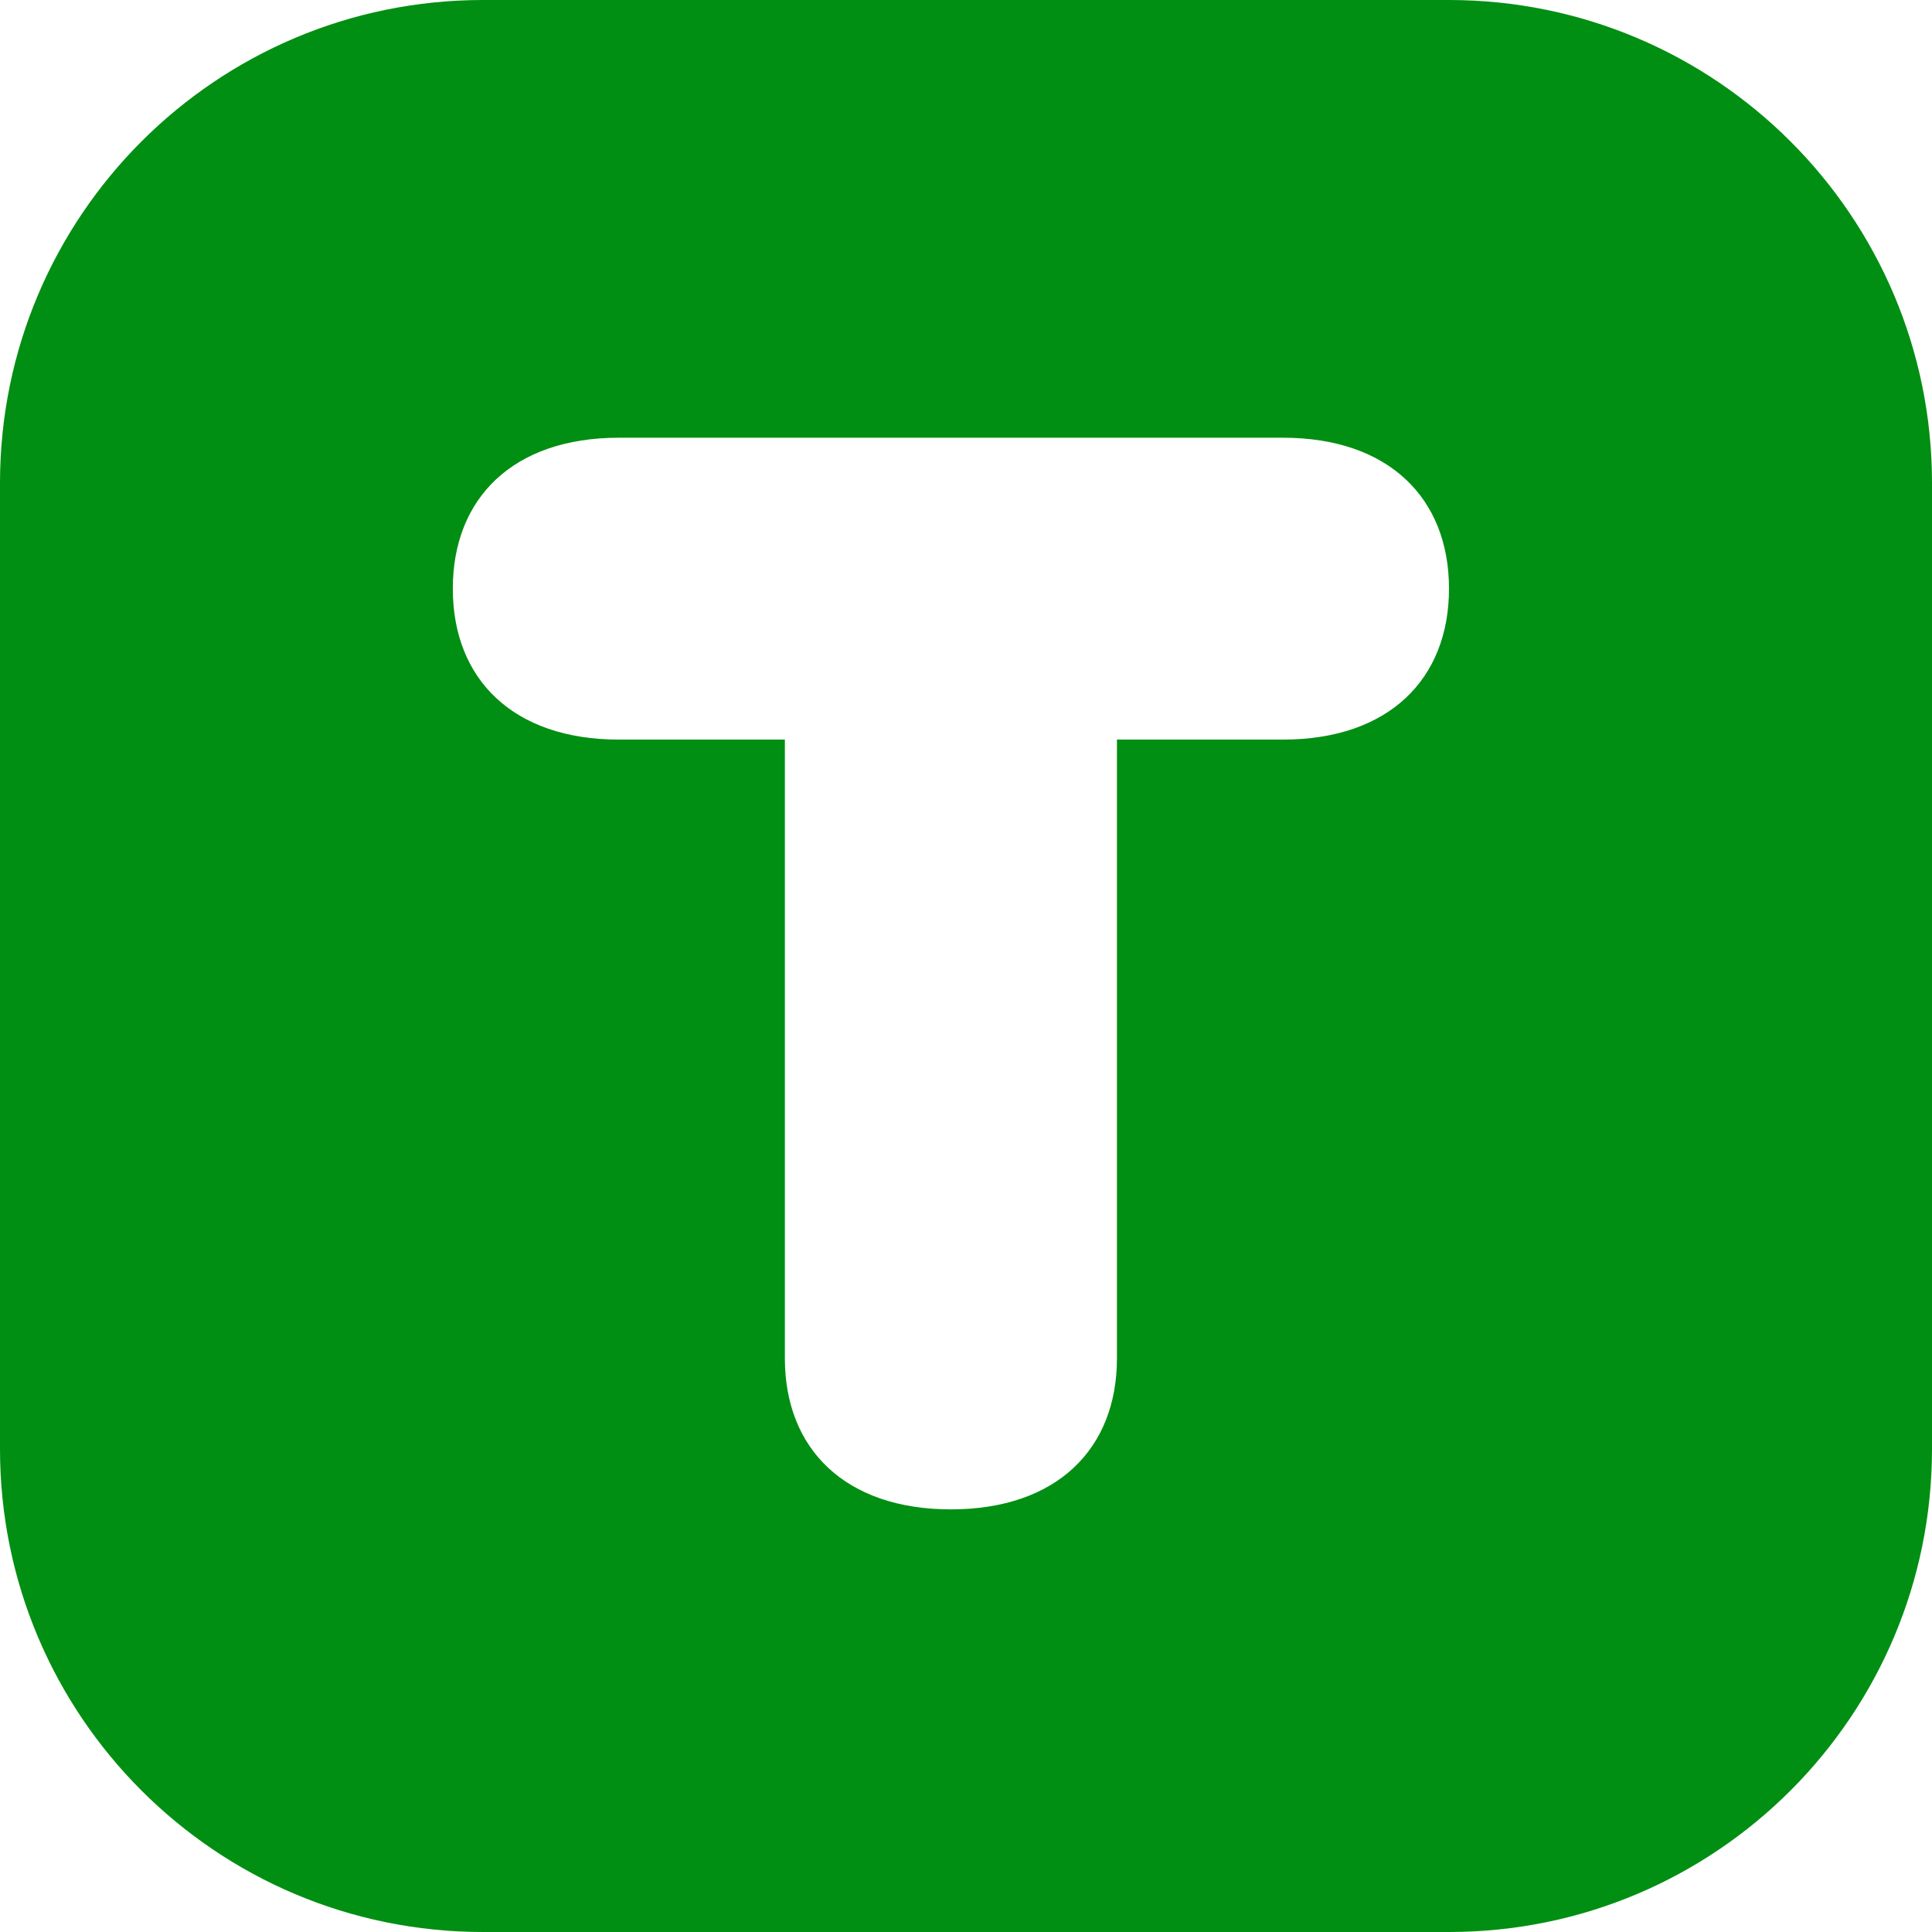
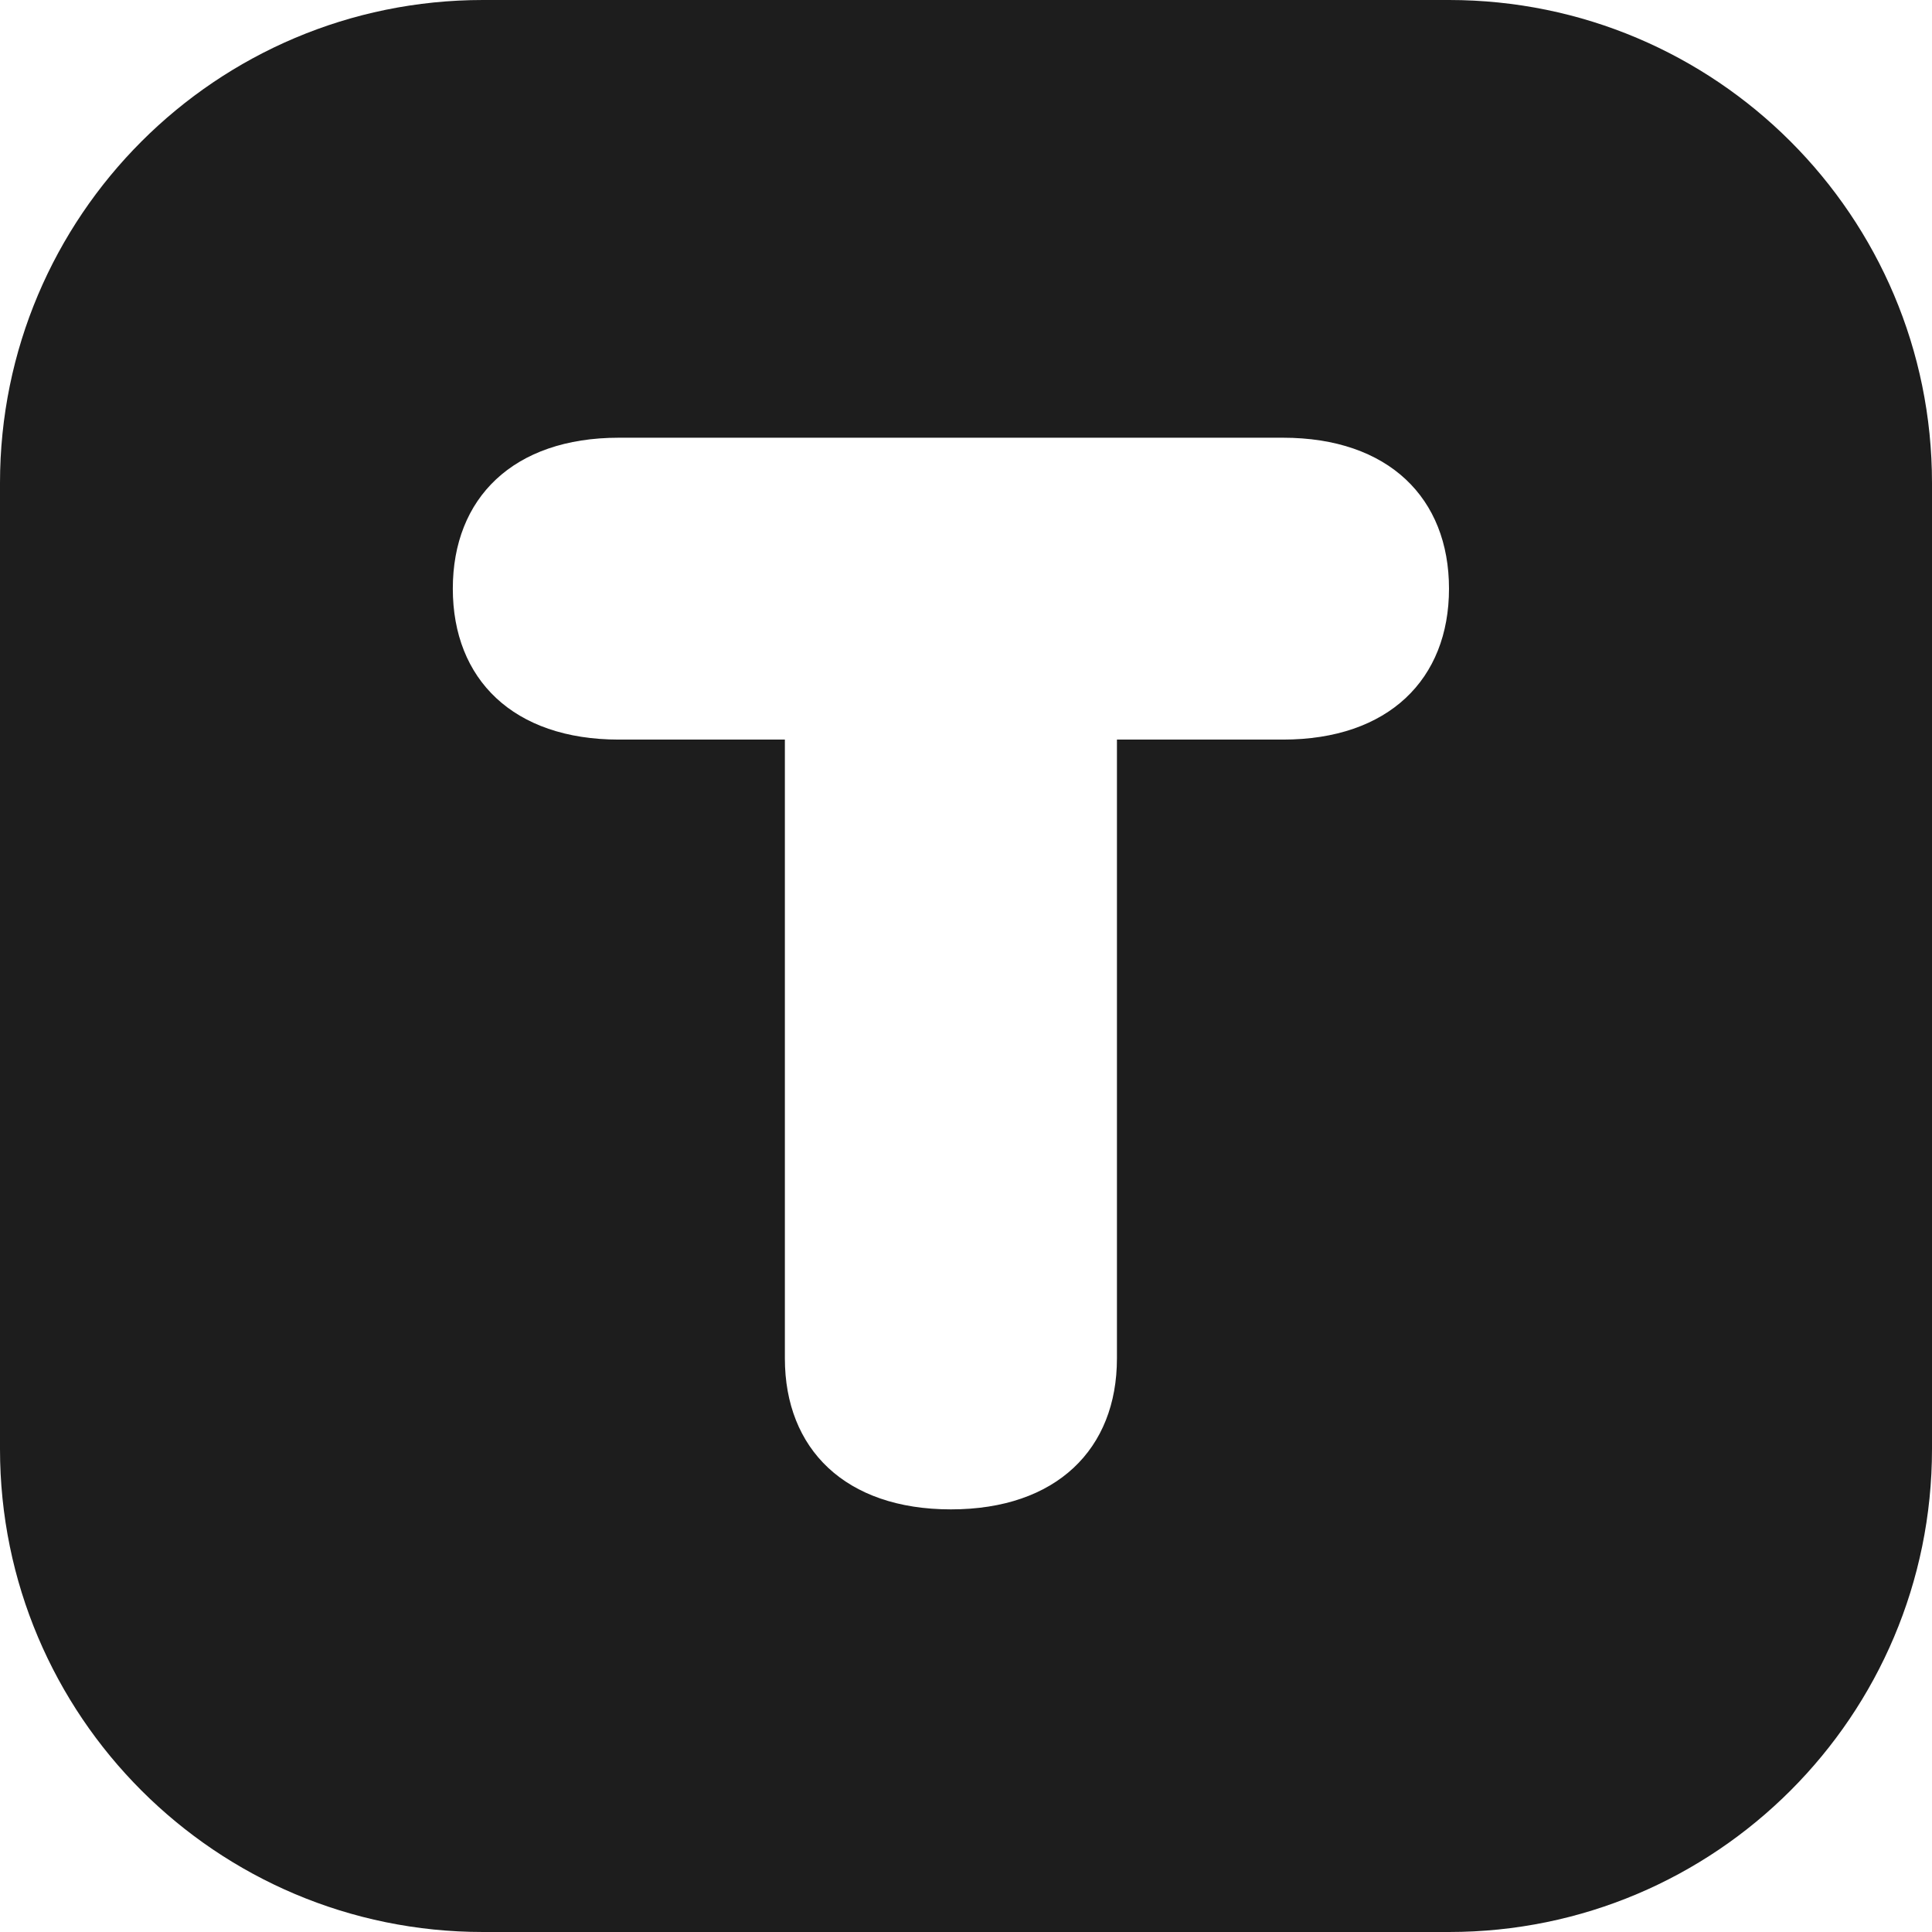
<svg xmlns="http://www.w3.org/2000/svg" width="128" height="128" viewBox="0 0 128 128" fill="none">
-   <path fill-rule="evenodd" clip-rule="evenodd" d="M32 0C14.327 0 0 14.327 0 32V96C0 113.673 14.327 128 32 128H96C113.673 128 128 113.673 128 96V32C128 14.327 113.673 0 96 0H32ZM41 49H52V90C52 96 56 100 63 100C70 100 74 96 74 90V49H85C92 49 96 45 96 39C96 33 92 29 85 29H41C34 29 30 33 30 39C30 45 34 49 41 49Z" fill="#008F12" />
+   <path fill-rule="evenodd" clip-rule="evenodd" d="M32 0C14.327 0 0 14.327 0 32V96C0 113.673 14.327 128 32 128H96C113.673 128 128 113.673 128 96V32C128 14.327 113.673 0 96 0H32ZM41 49H52V90C52 96 56 100 63 100C70 100 74 96 74 90V49H85C92 49 96 45 96 39C96 33 92 29 85 29H41C34 29 30 33 30 39C30 45 34 49 41 49Z" fill="#1D1D1D" />
</svg>
